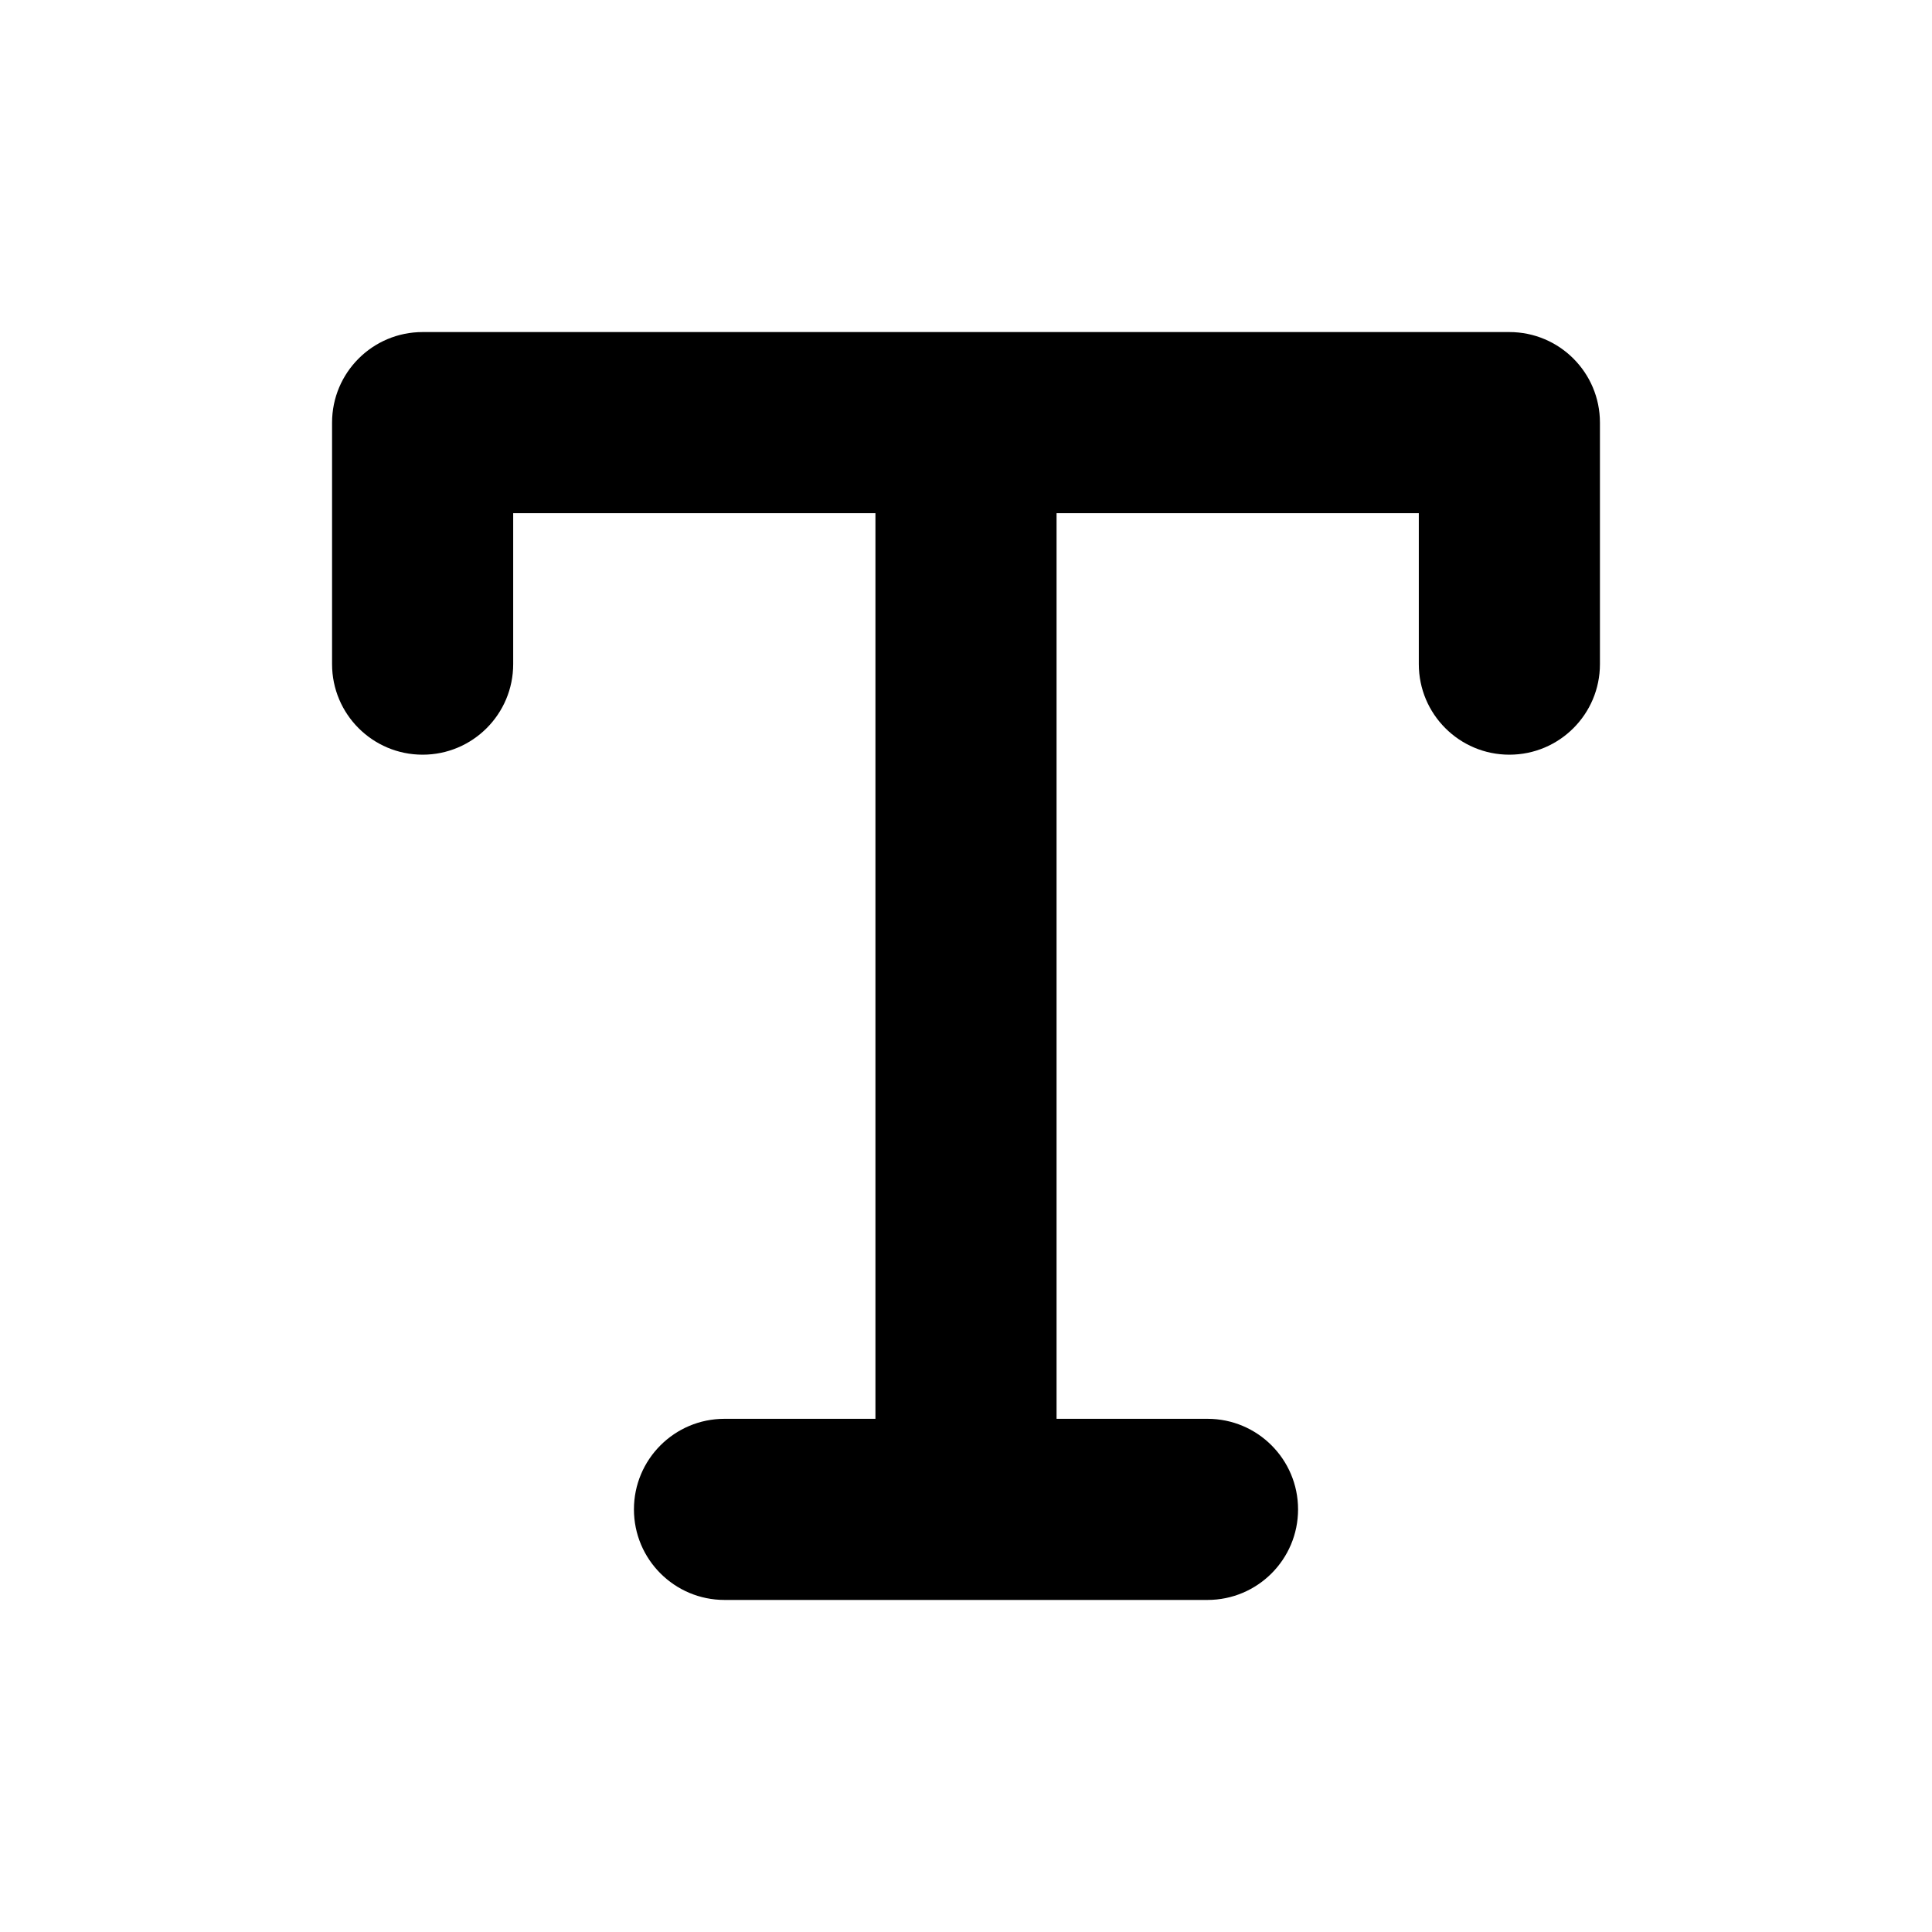
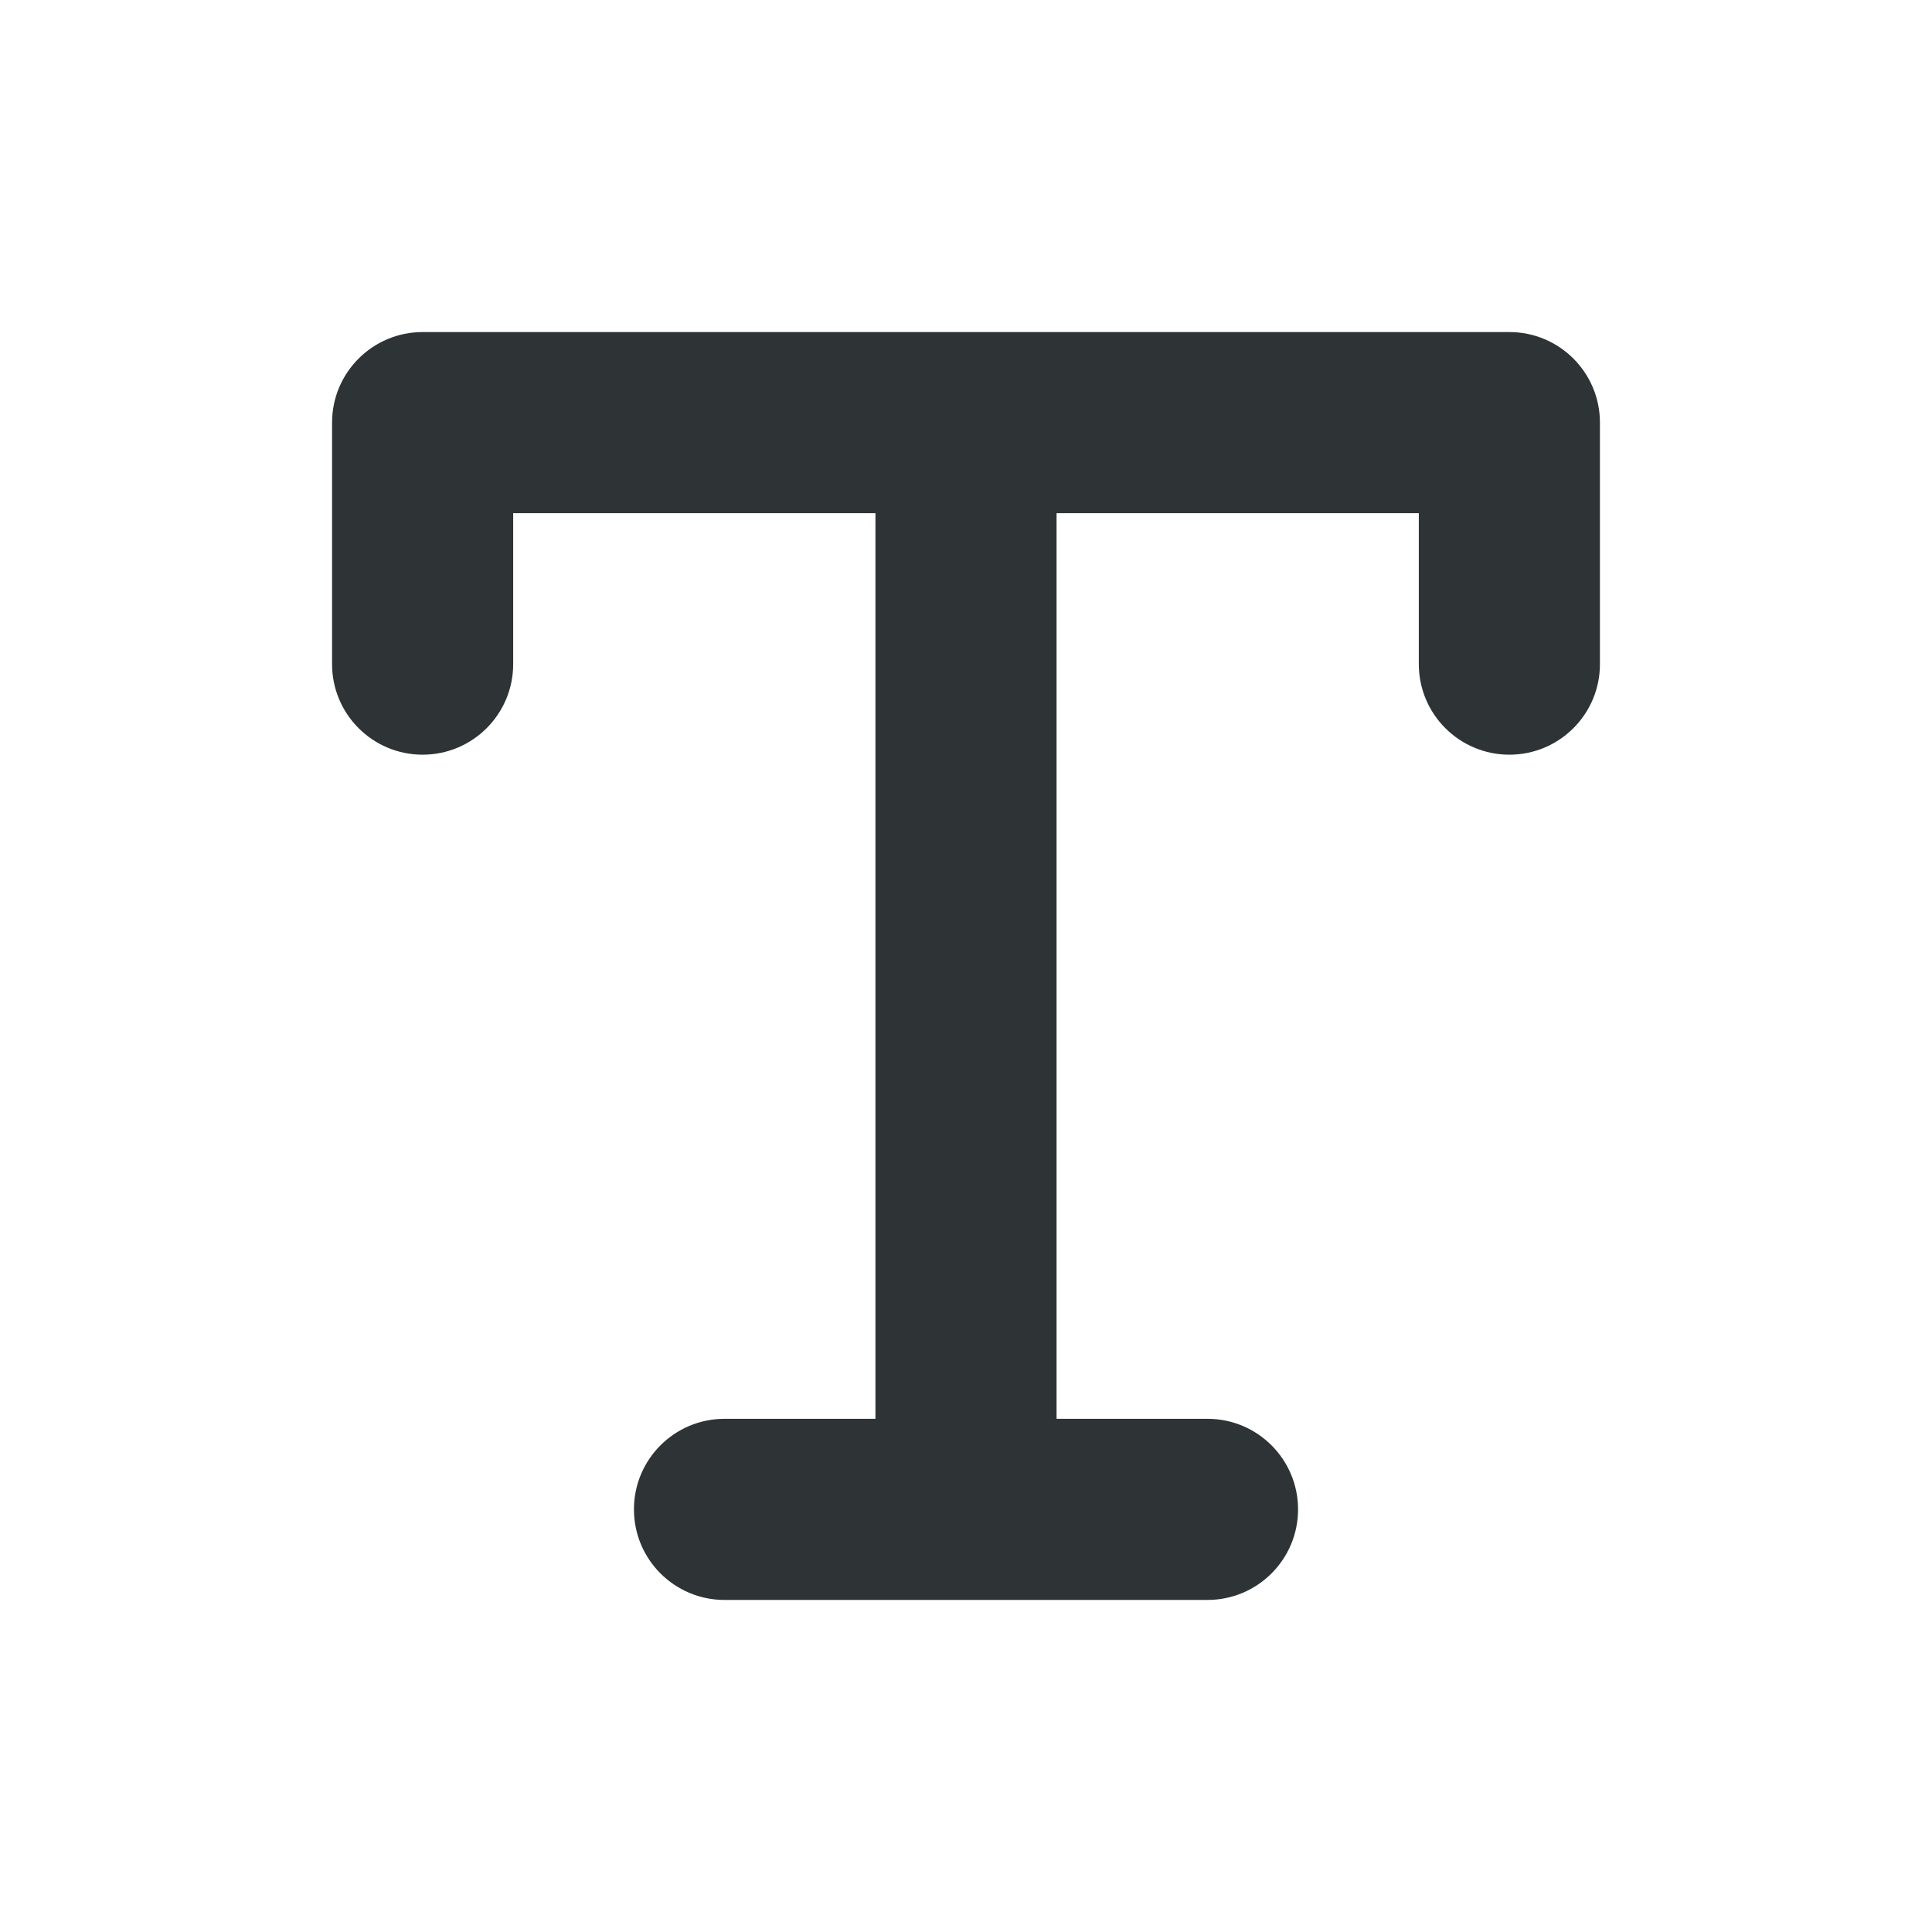
- <svg xmlns="http://www.w3.org/2000/svg" width="32" height="32" fill="#000000" viewBox="0 0 256 256">
+ <svg xmlns="http://www.w3.org/2000/svg" width="32" height="32" fill="#2e3436" viewBox="0 0 256 256">
  <path d="M212,56V88a12,12,0,0,1-24,0V68H140V188h20a12,12,0,0,1,0,24H96a12,12,0,0,1,0-24h20V68H68V88a12,12,0,0,1-24,0V56A12,12,0,0,1,56,44H200A12,12,0,0,1,212,56Z" />
</svg>
